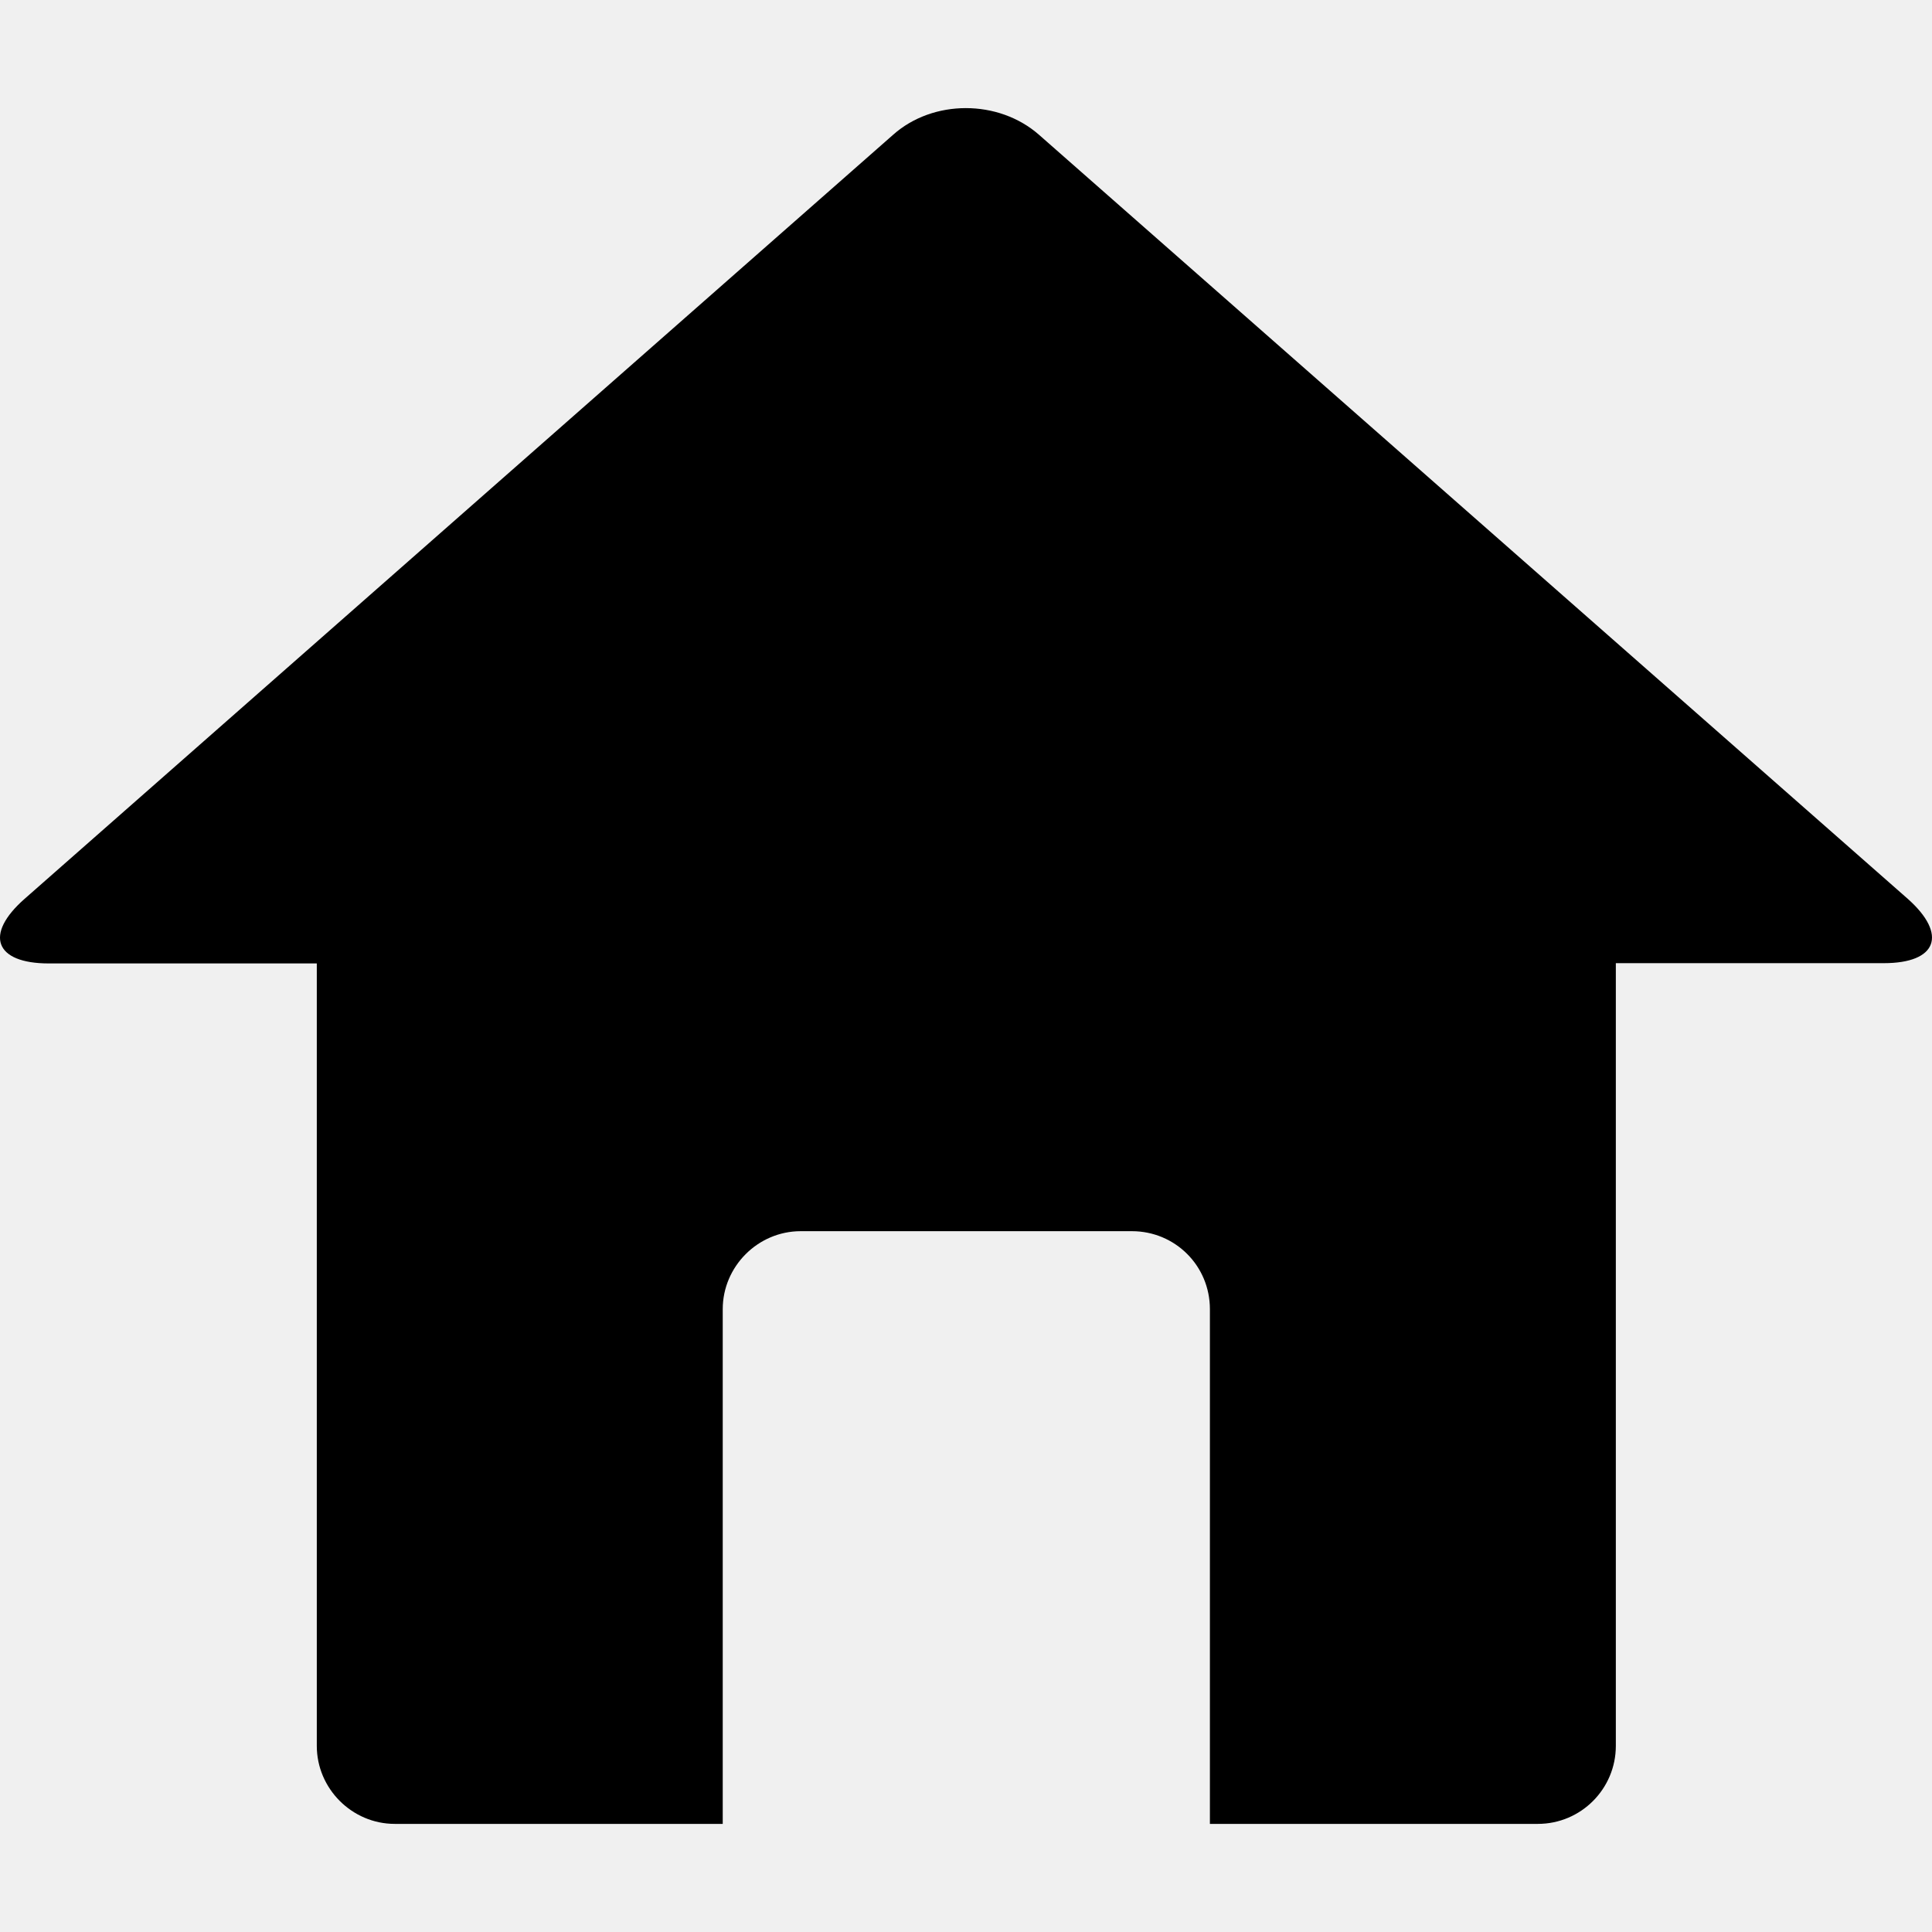
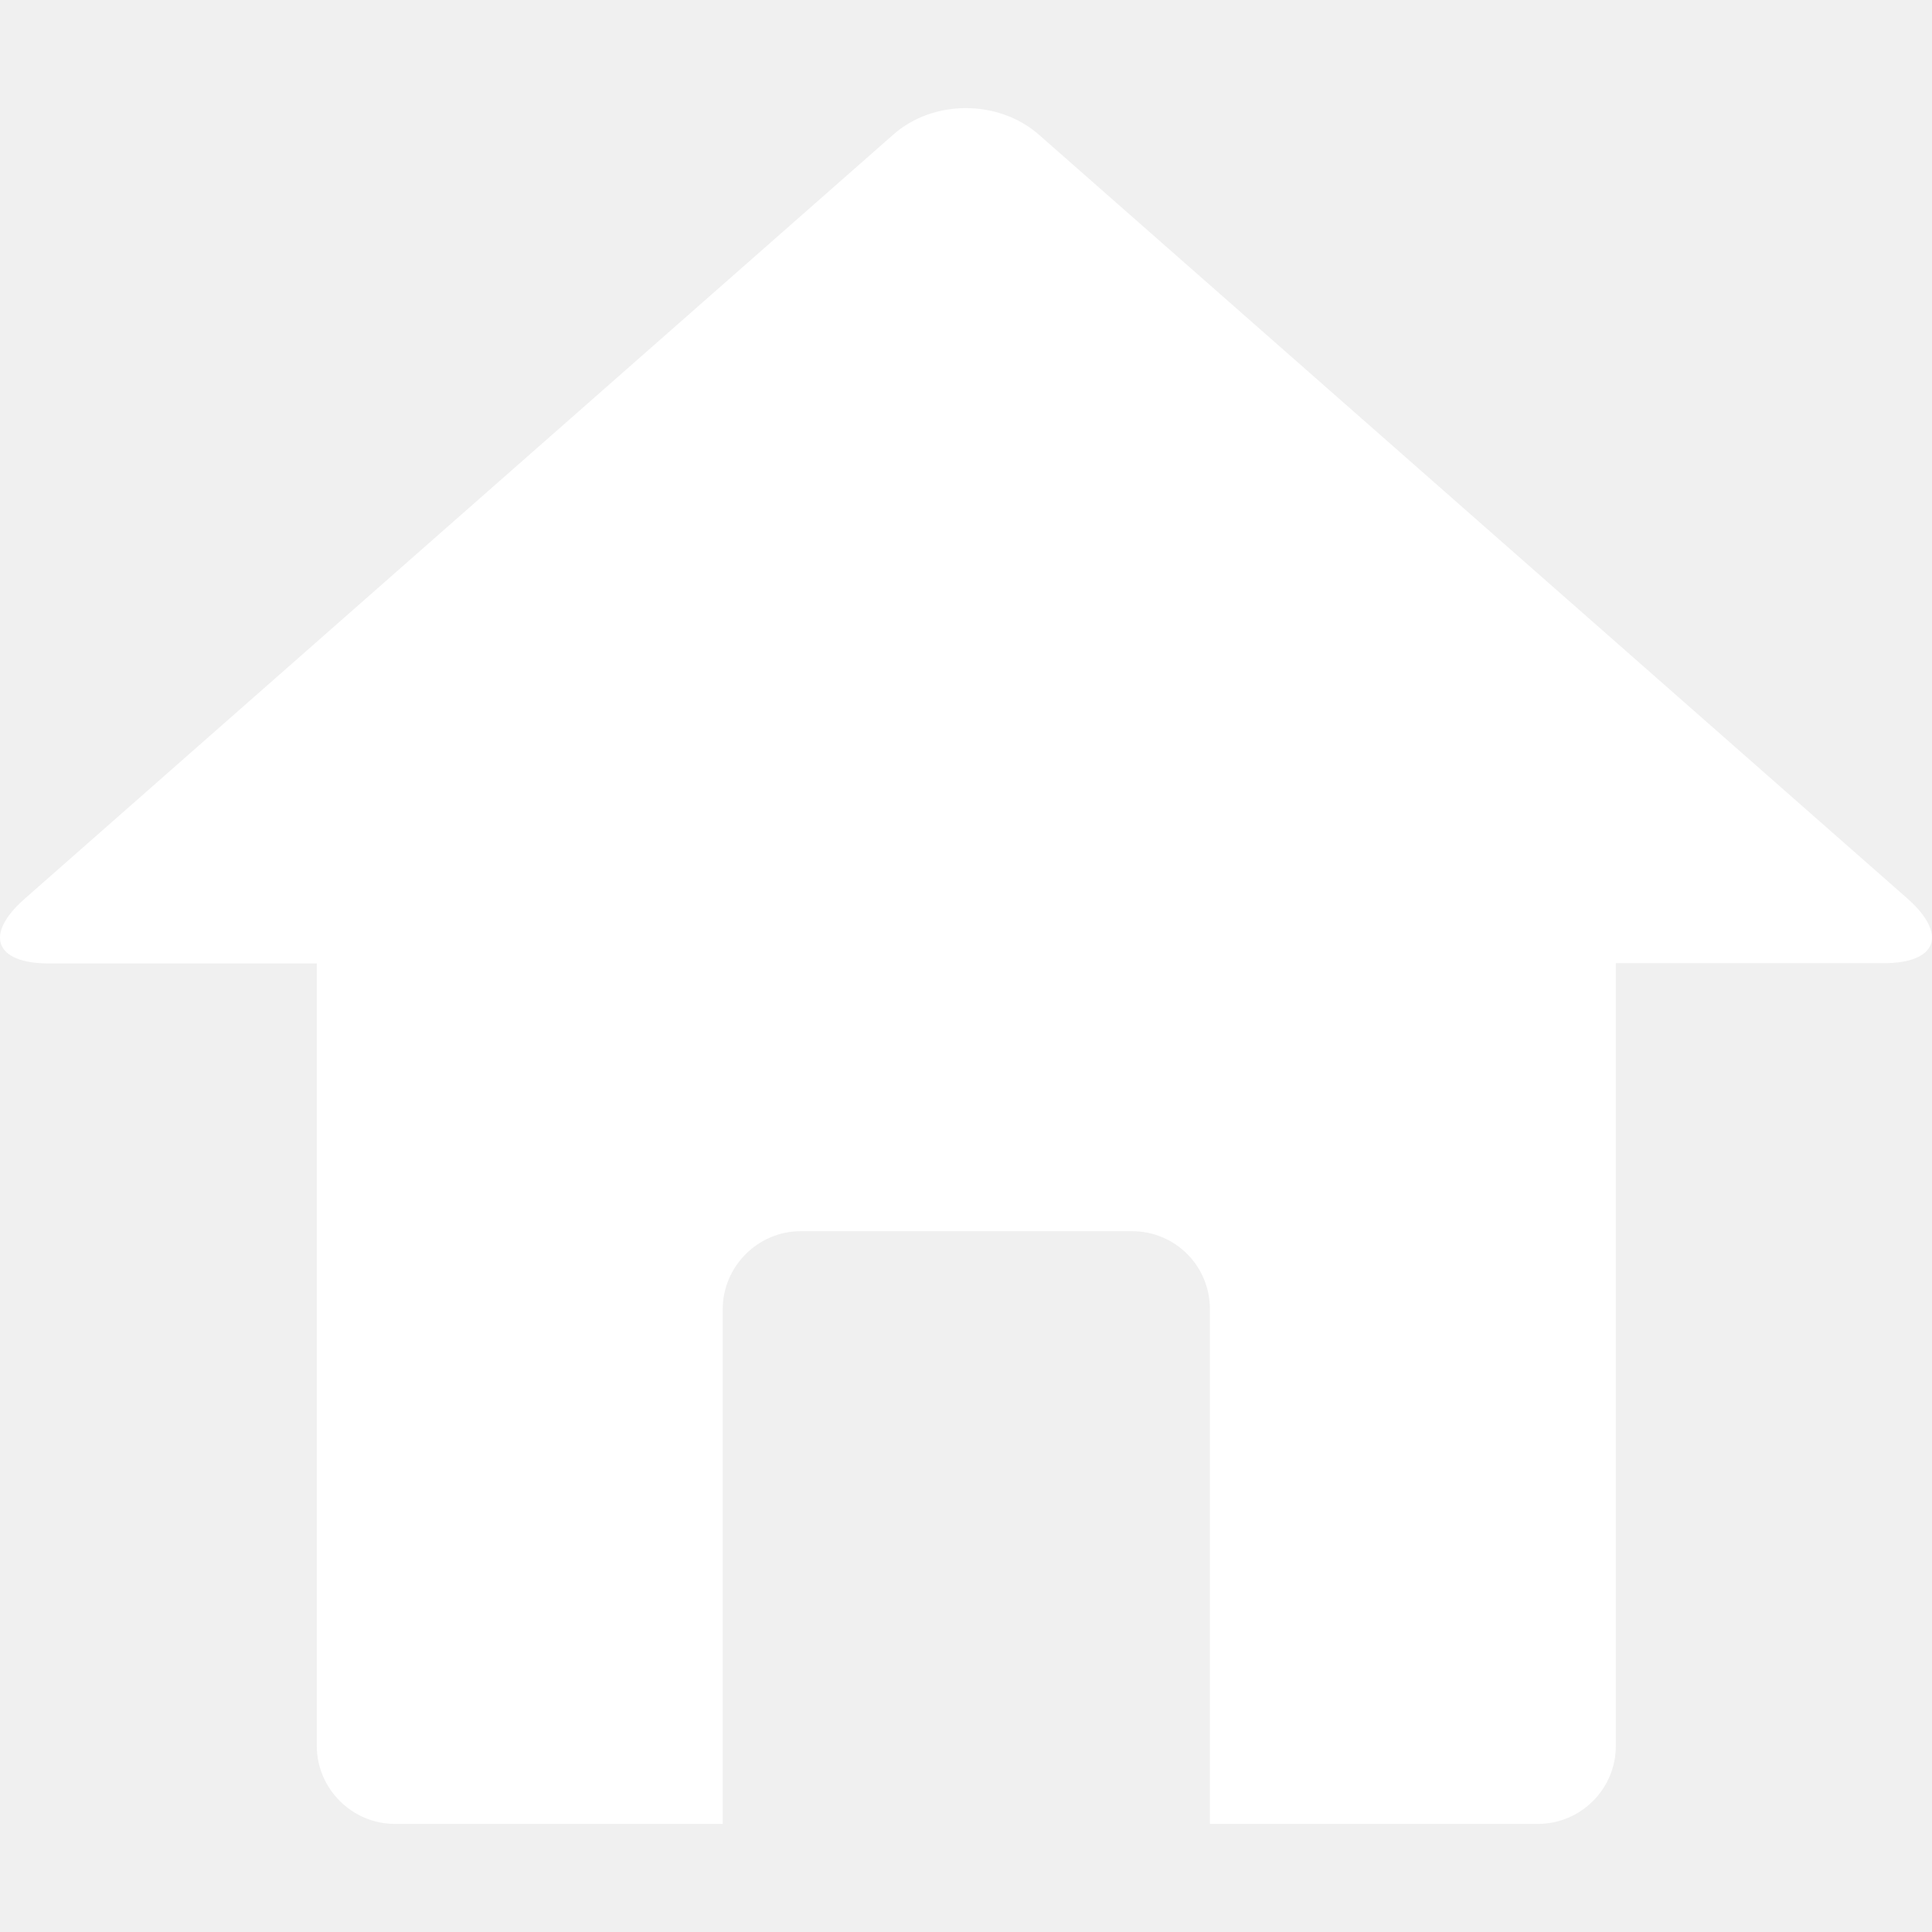
- <svg xmlns="http://www.w3.org/2000/svg" version="1.1" id="Capa_1" x="0px" y="0px" width="547.596px" height="547.596px" viewBox="0 0 547.596 547.596" style="enable-background:new 0 0 547.596 547.596;" xml:space="preserve">
+ <svg xmlns="http://www.w3.org/2000/svg" version="1.1" id="Capa_1" x="0px" y="0px" width="547.596px" height="547.596px" fill="#ffffff" viewBox="0 0 547.596 547.596" style="enable-background:new 0 0 547.596 547.596;" xml:space="preserve">
  <g>
    <path d="M540.76,254.788L294.506,38.216c-11.475-10.098-30.064-10.098-41.386,0L6.943,254.788   c-11.475,10.098-8.415,18.284,6.885,18.284h75.964v221.773c0,12.087,9.945,22.108,22.108,22.108h92.947V371.067   c0-12.087,9.945-22.108,22.109-22.108h93.865c12.239,0,22.108,9.792,22.108,22.108v145.886h92.947   c12.24,0,22.108-9.945,22.108-22.108v-221.85h75.965C549.021,272.995,552.081,264.886,540.76,254.788z" />
  </g>
  <g>
</g>
  <g>
</g>
  <g>
</g>
  <g>
</g>
  <g>
</g>
  <g>
</g>
  <g>
</g>
  <g>
</g>
  <g>
</g>
  <g>
</g>
  <g>
</g>
  <g>
</g>
  <g>
</g>
  <g>
</g>
  <g>
</g>
</svg>
